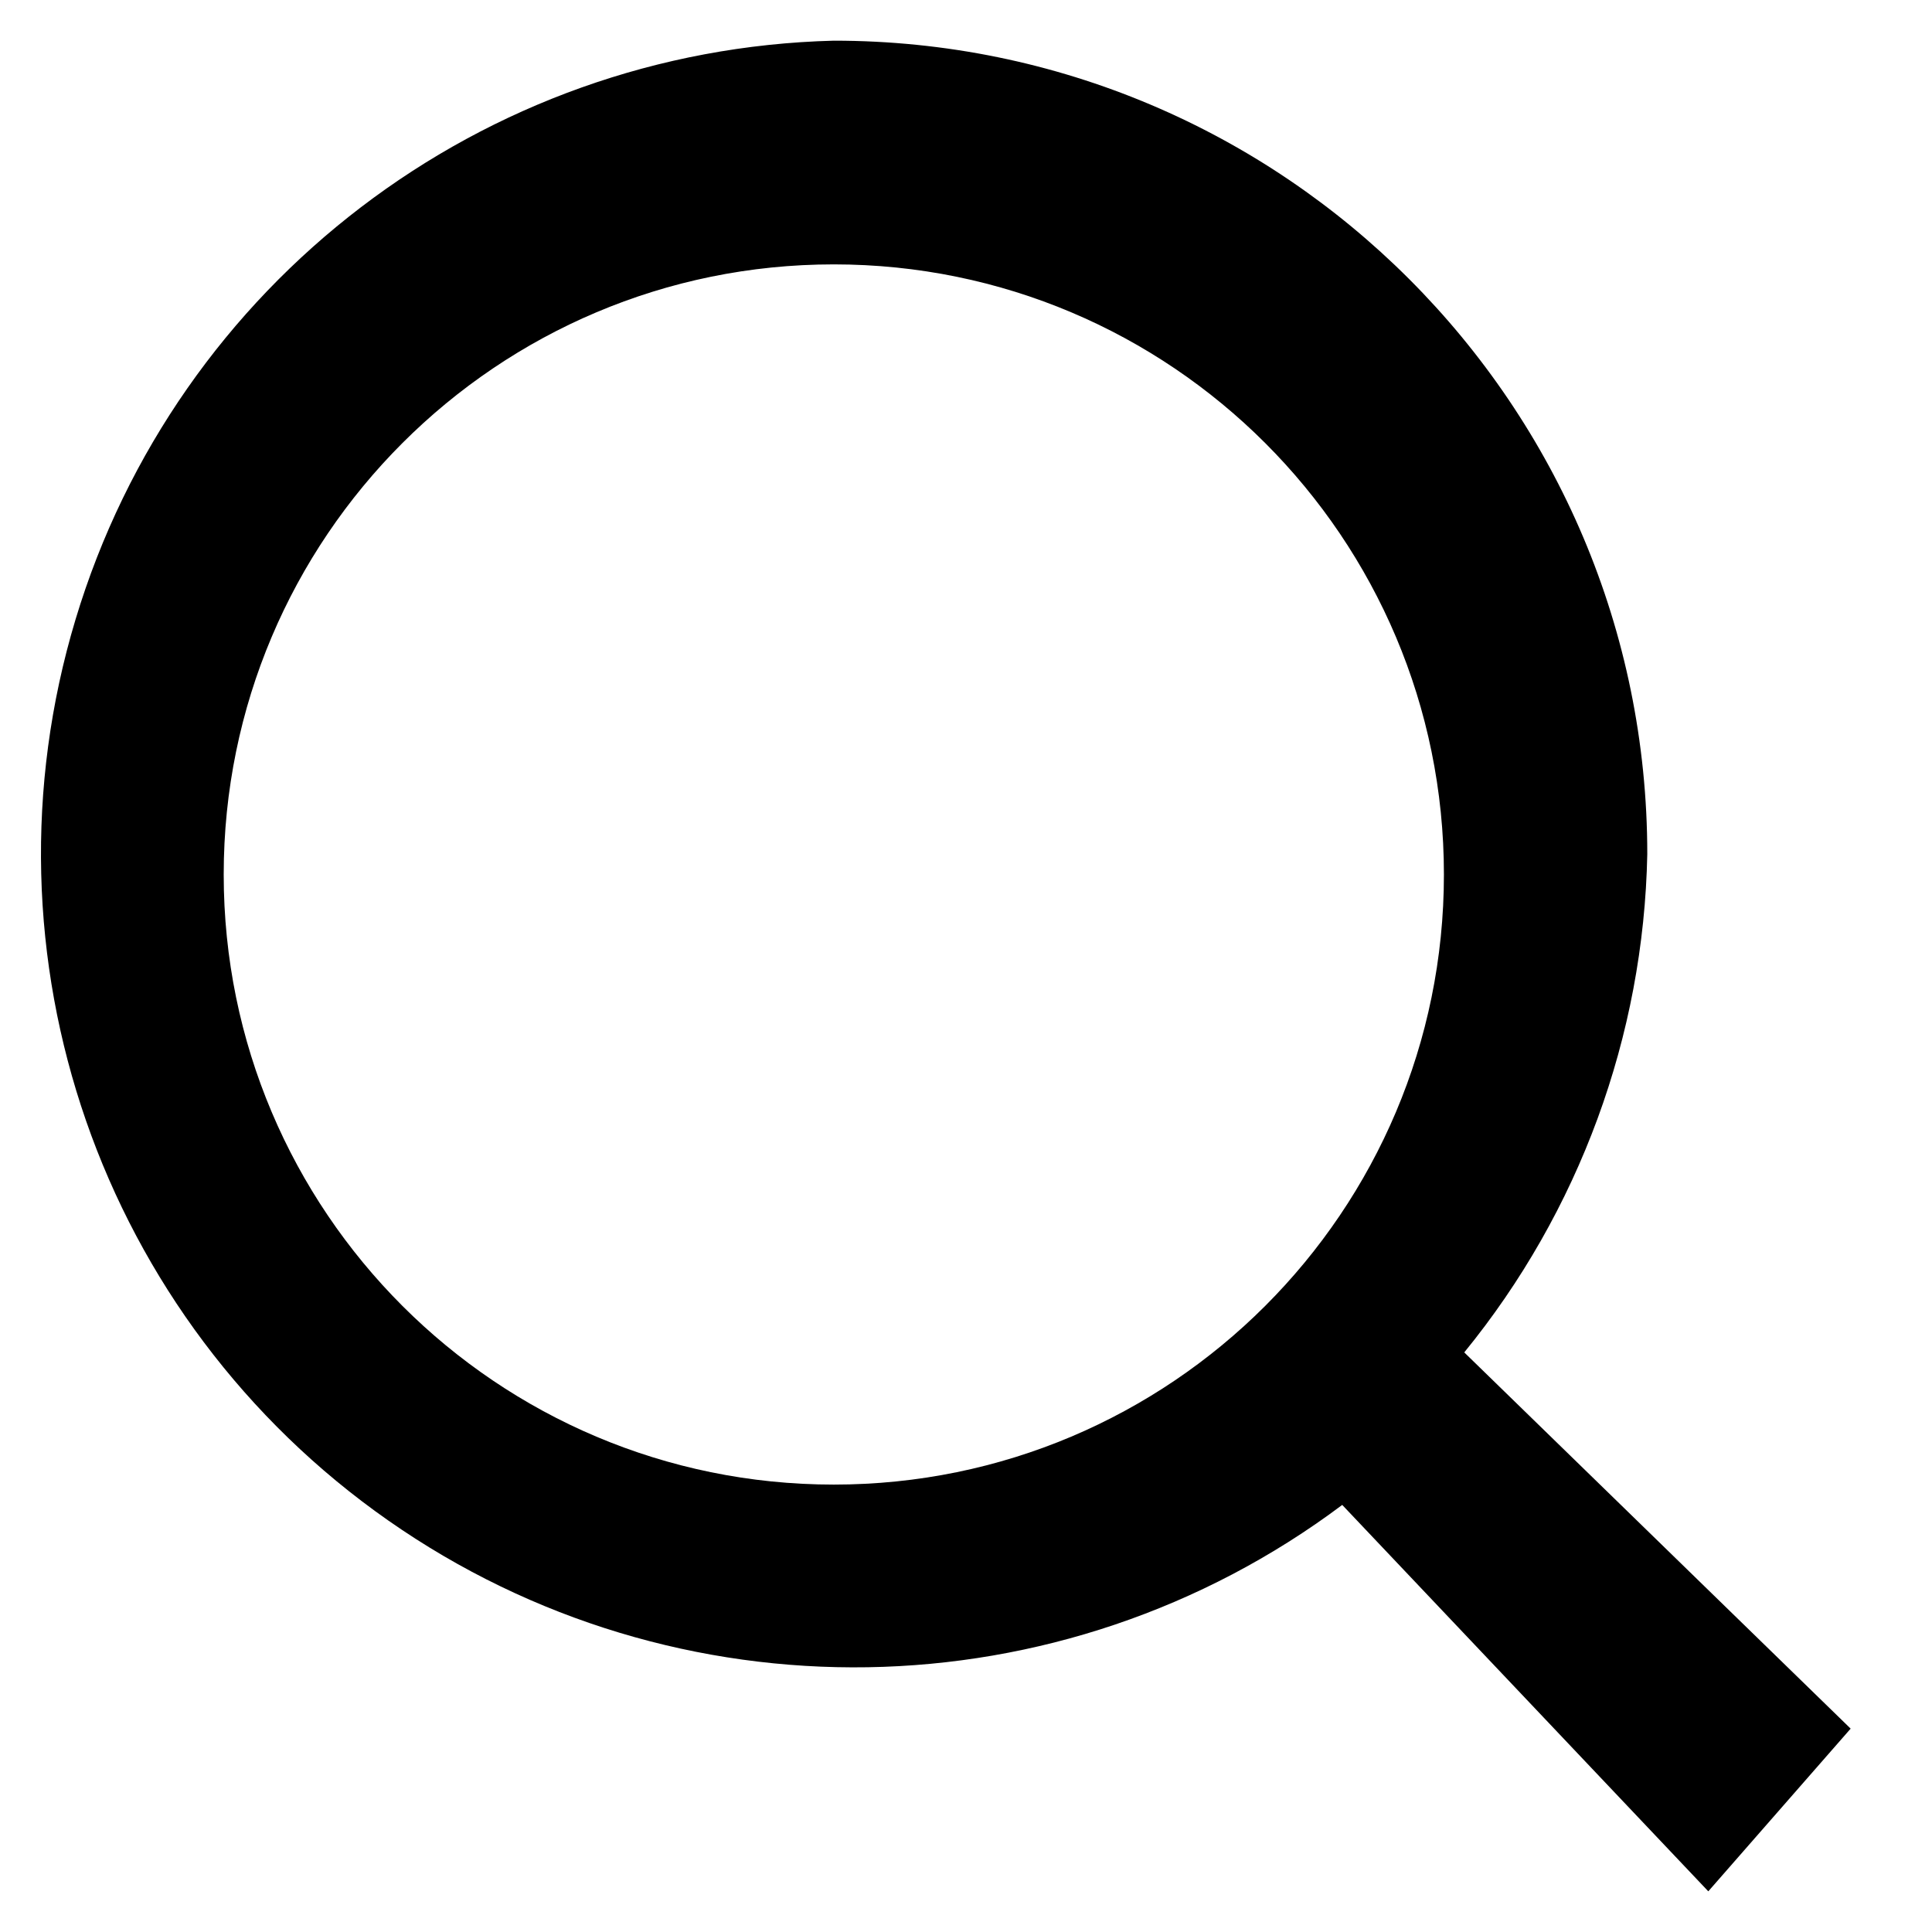
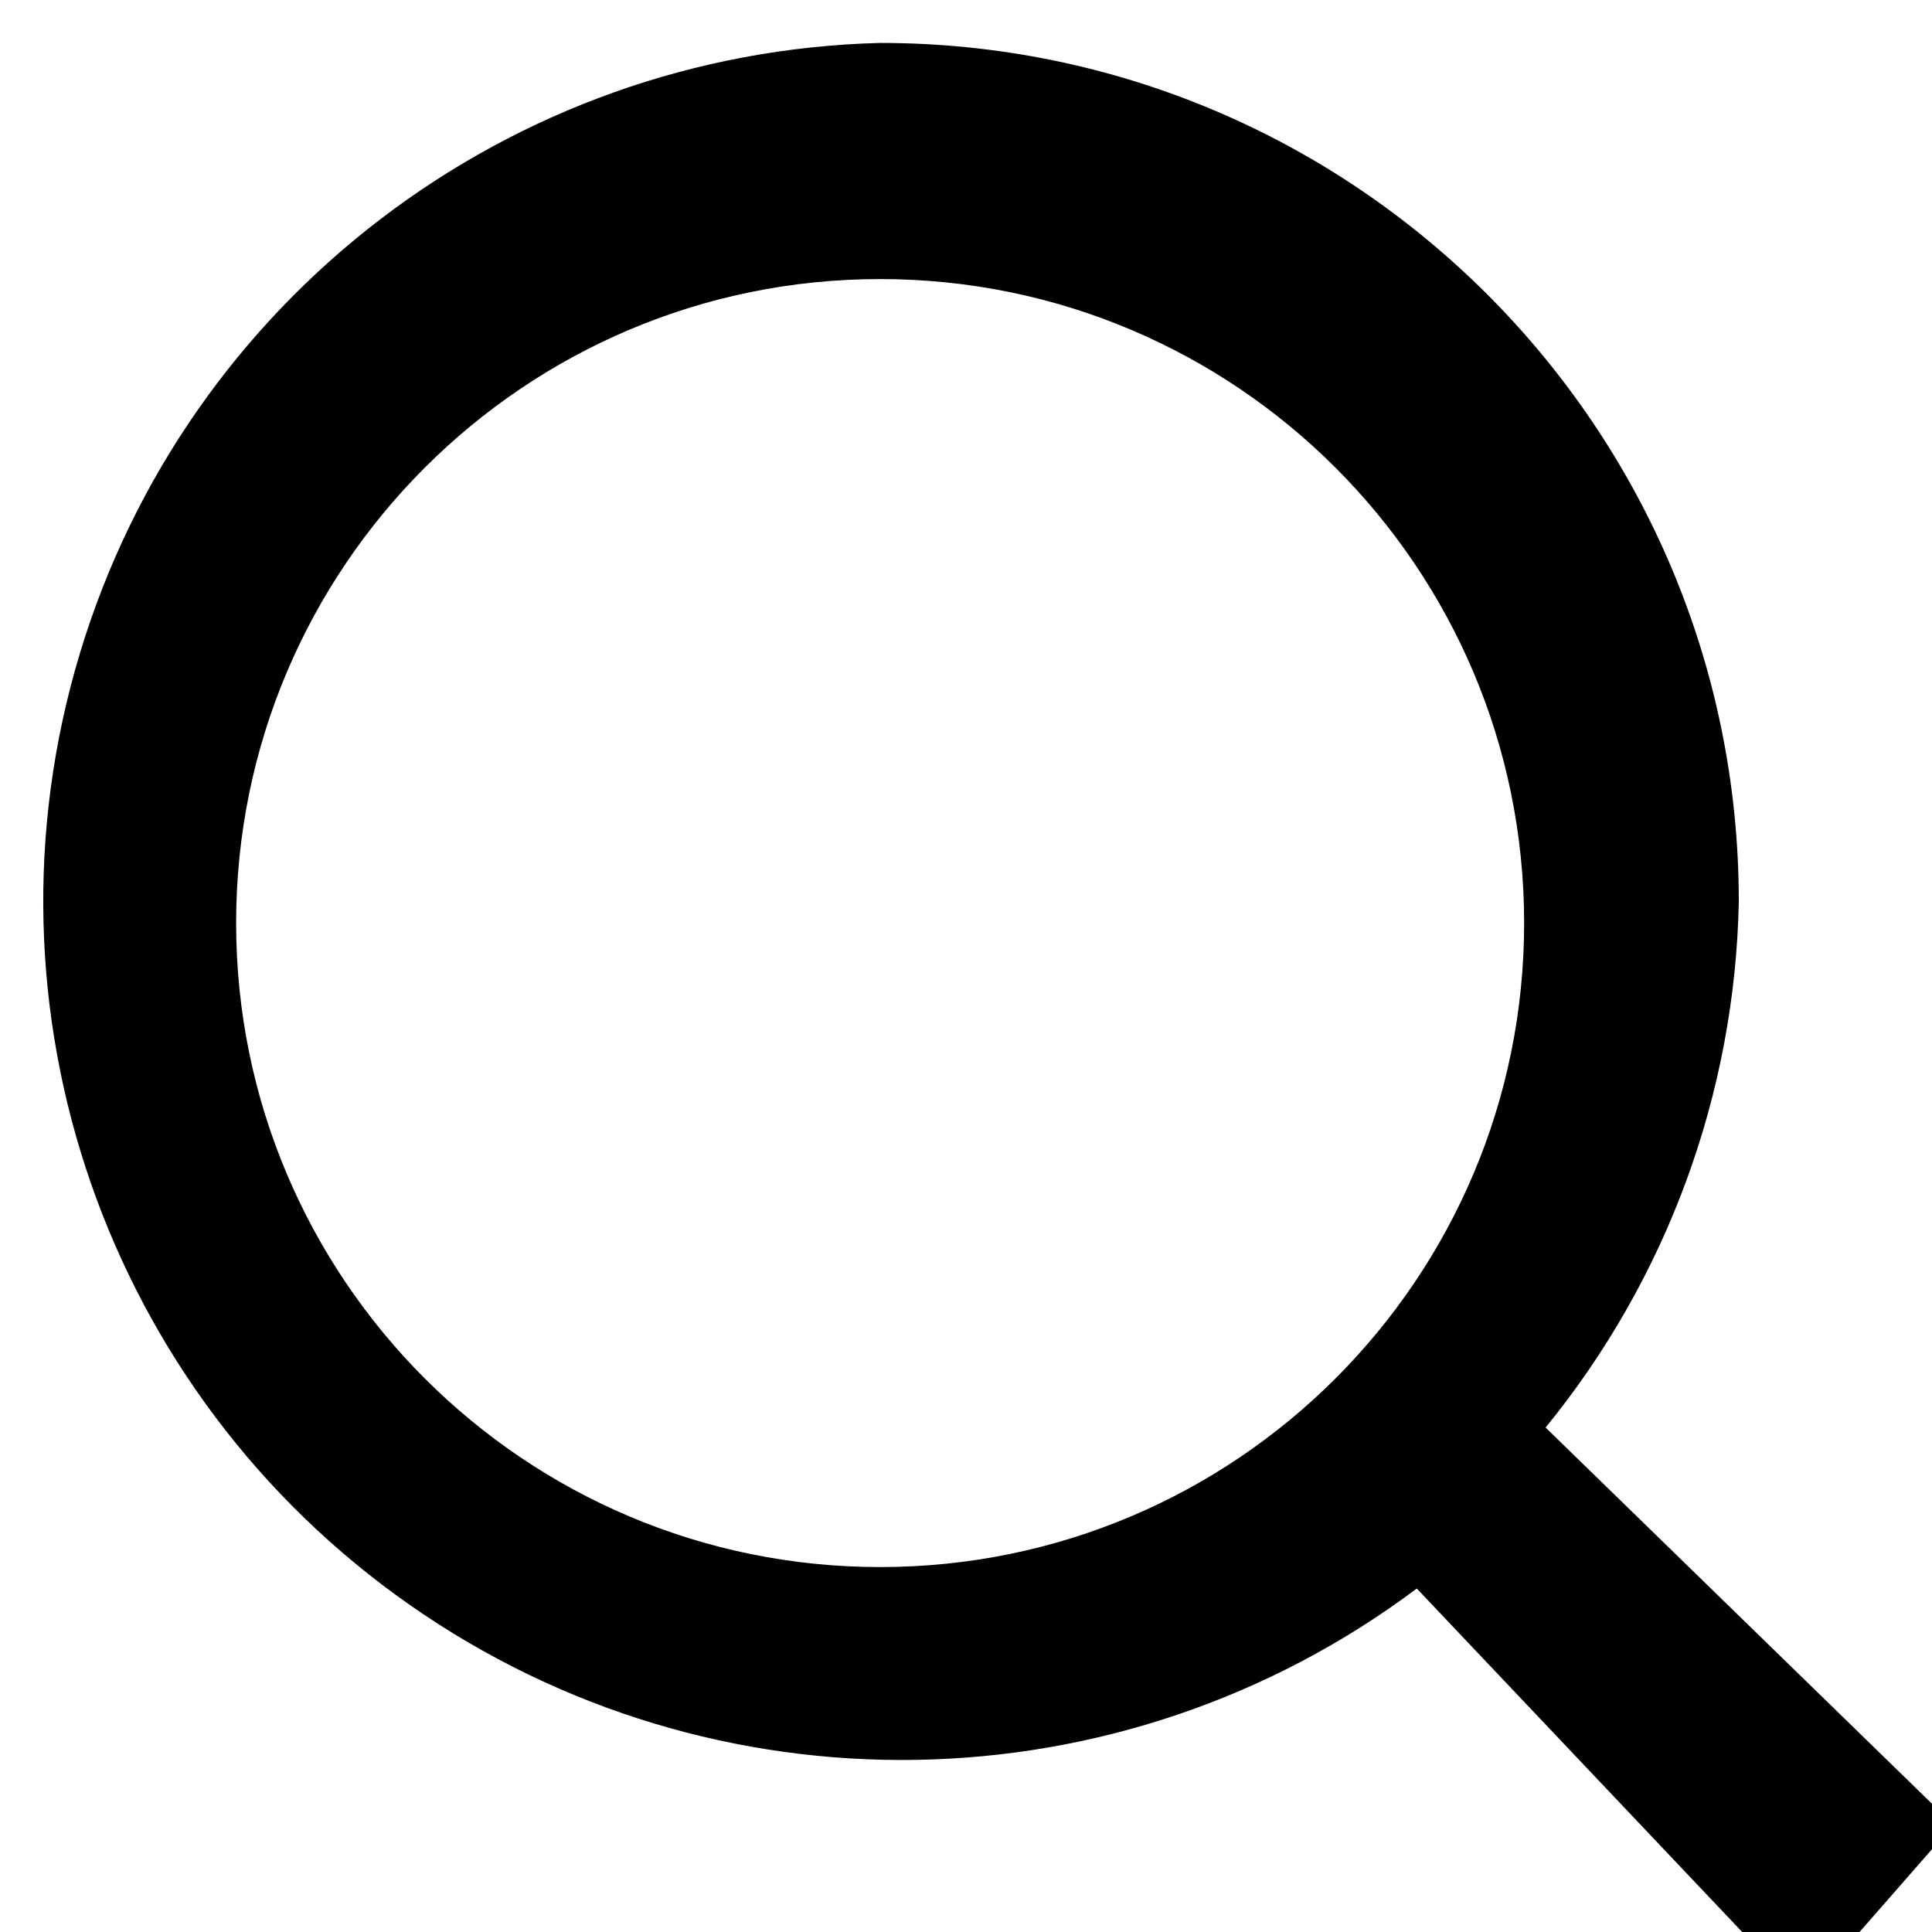
- <svg xmlns="http://www.w3.org/2000/svg" width="19" height="19" fill="none">
+ <svg xmlns="http://www.w3.org/2000/svg" width="18" height="18" fill="currentColor" viewBox="0 0 18 18">
  <path d="m18.2 17-3.8-3.7a8 8 0 0 0 1.8-4.9 8 8 0 0 0-8-8 8 8 0 1 0 5 14.4l3.6 3.8 1.4-1.6Zm-10-2.4a6 6 0 0 1-6-6 6 6 0 0 1 12 0 6 6 0 0 1-6 6Z" fill="#000" />
</svg>
